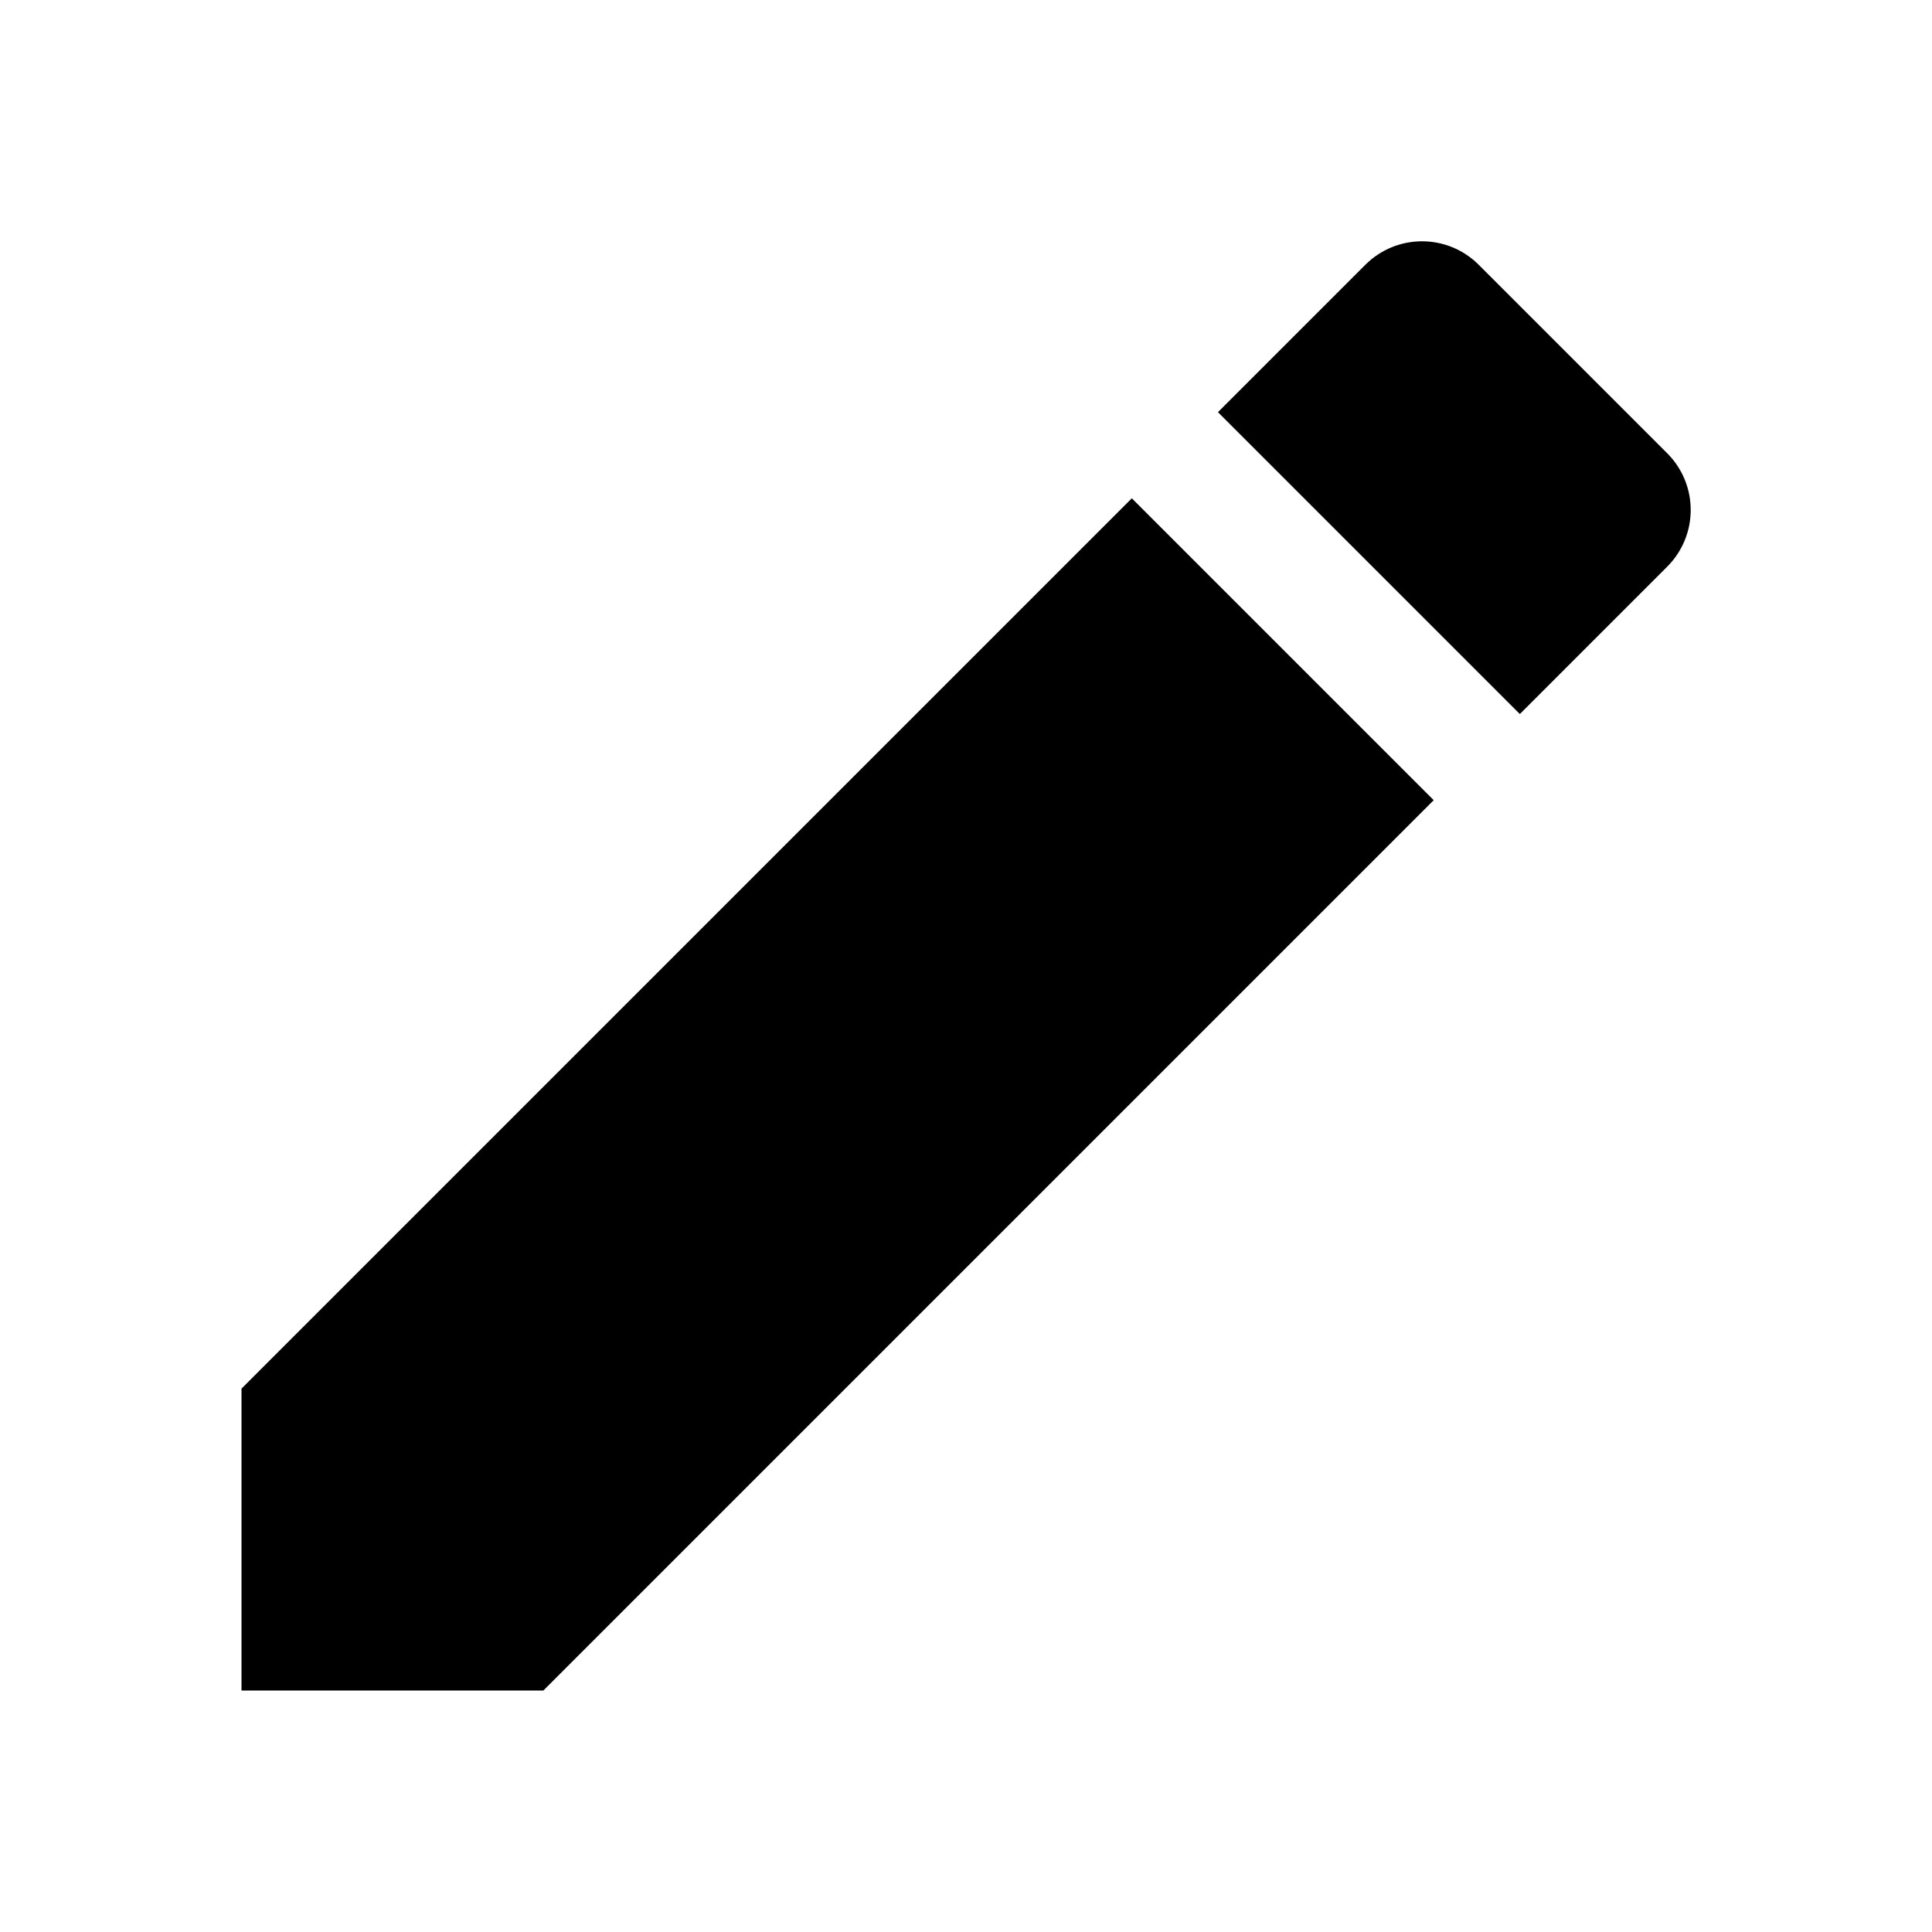
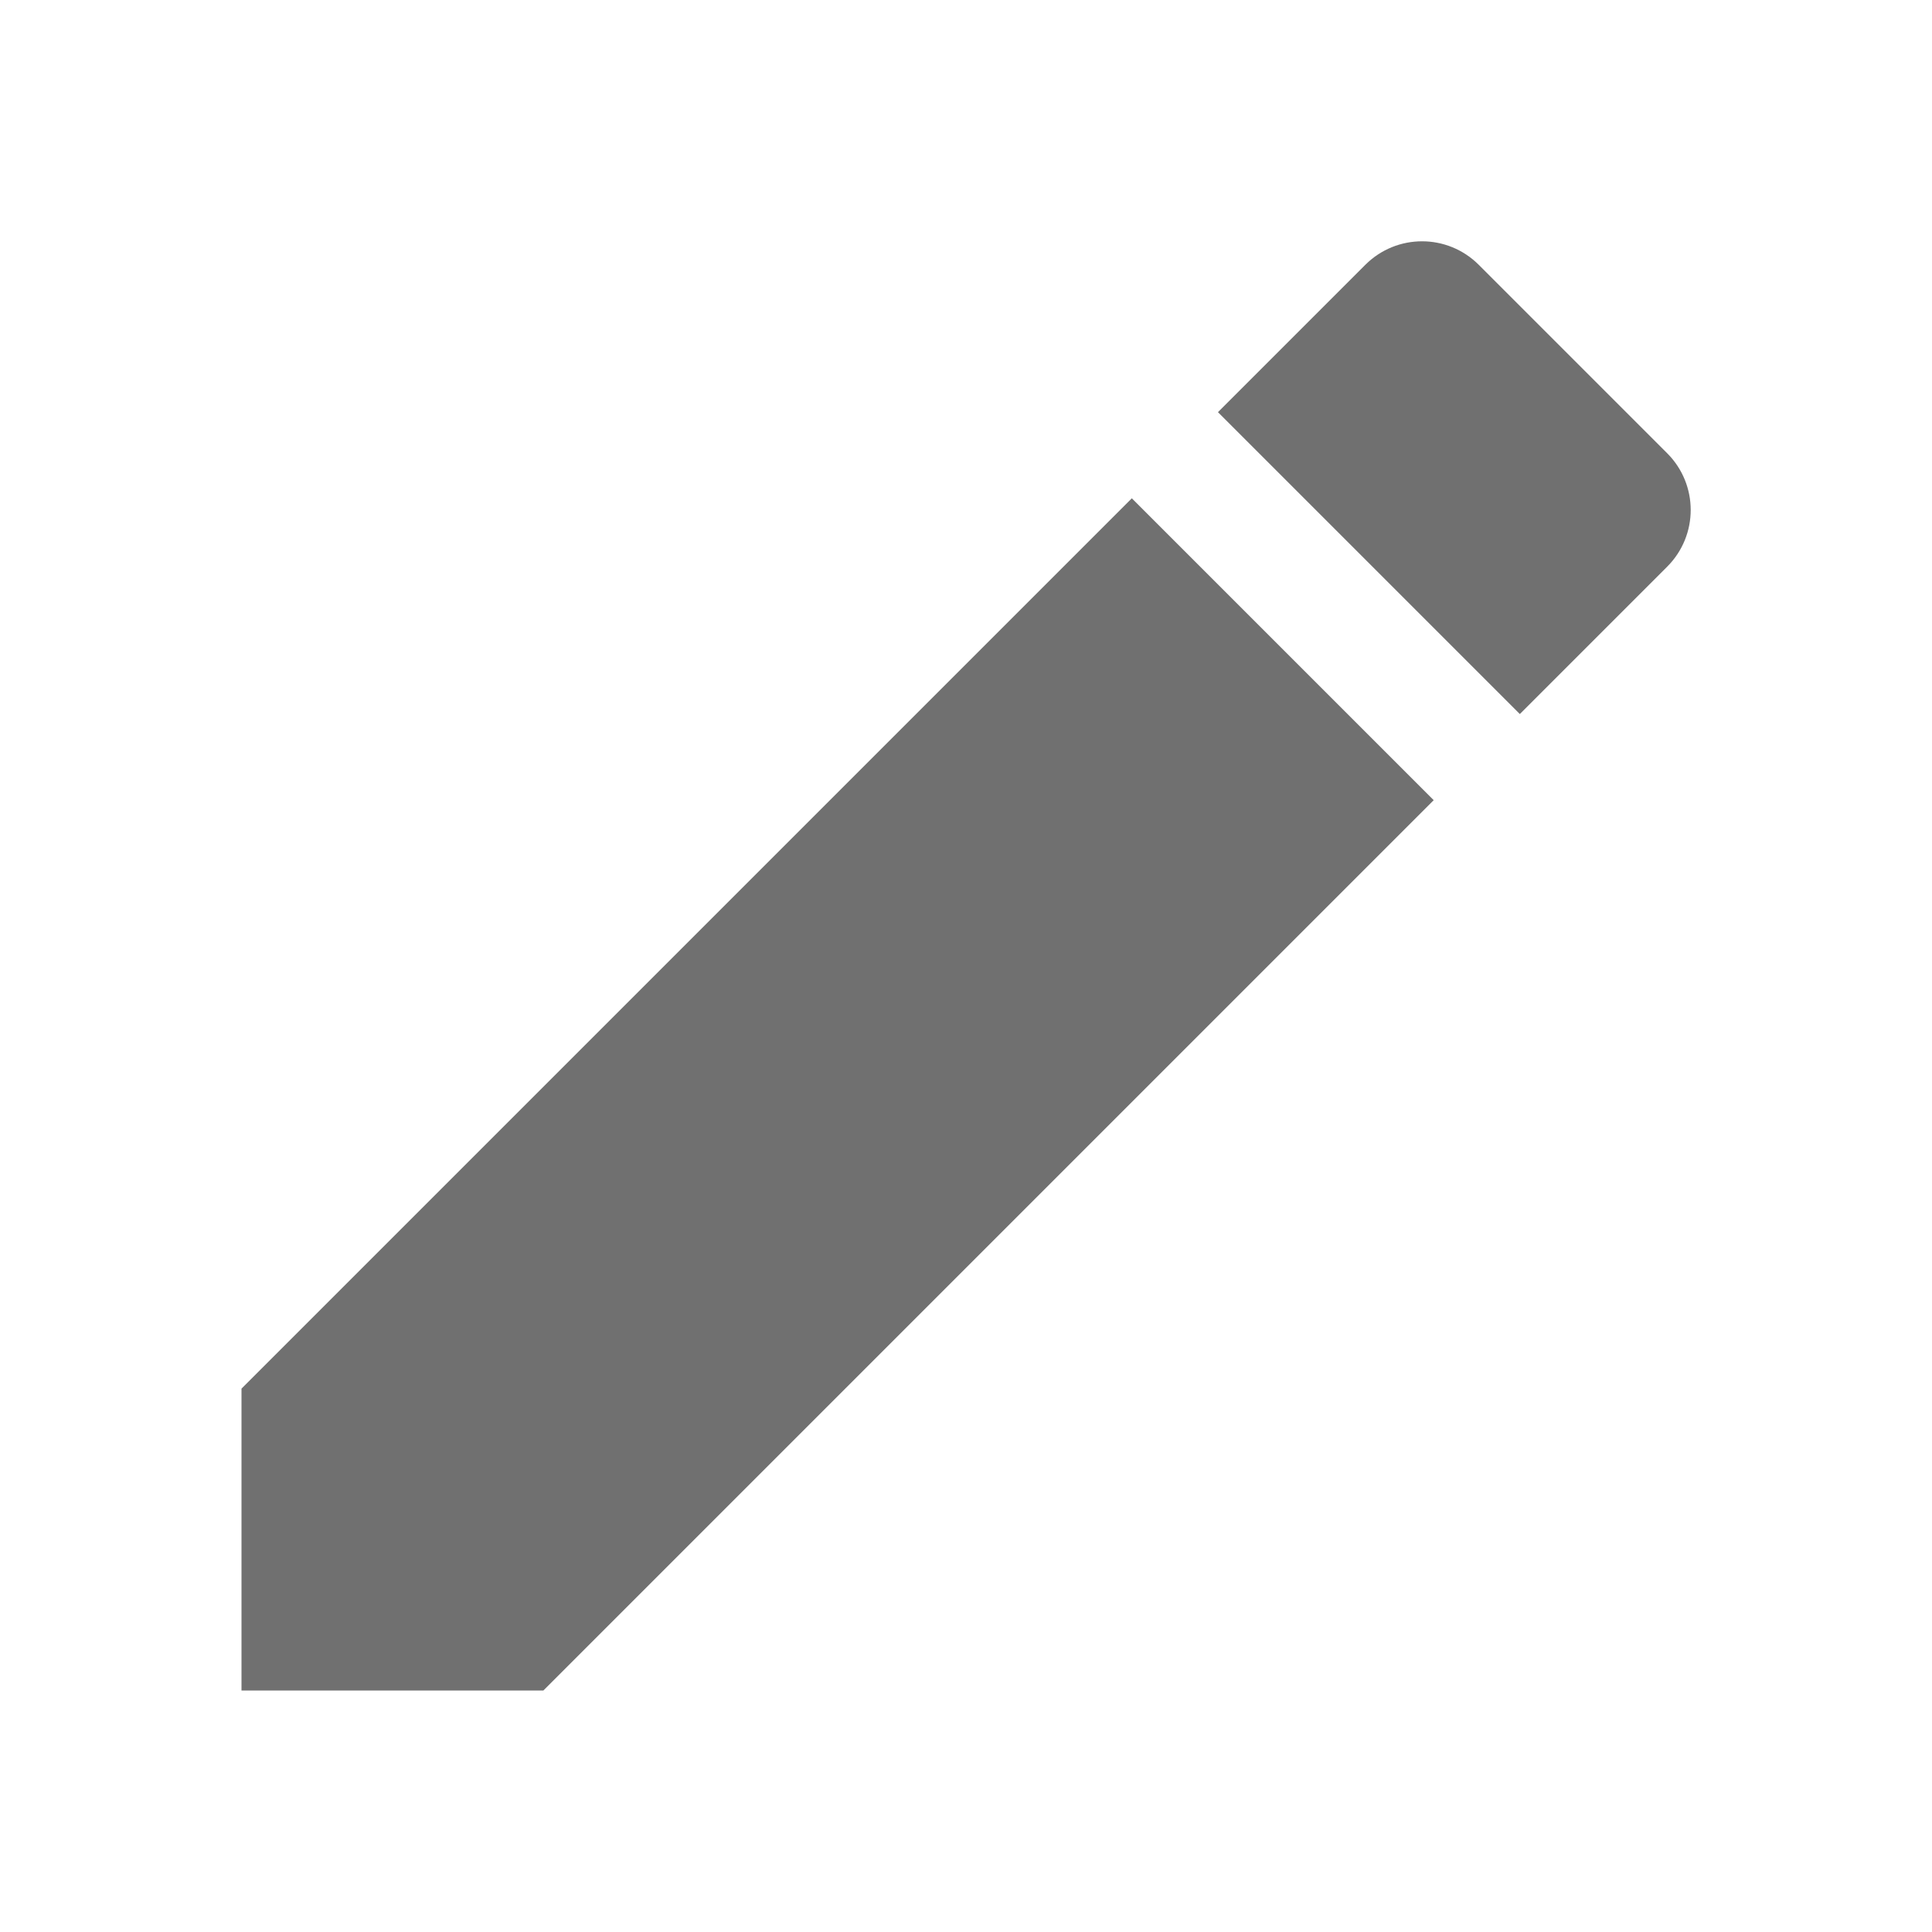
- <svg xmlns="http://www.w3.org/2000/svg" width="24" height="24" viewBox="0 0 24 24">
+ <svg xmlns="http://www.w3.org/2000/svg" fill="#707070" width="24" height="24" viewBox="0 0 24 24">
  <path d="M3 17.25V21h3.75L17.81 9.94l-3.75-3.75L3 17.25zM20.71 7.04c.39-.39.39-1.02 0-1.41l-2.34-2.34c-.39-.39-1.02-.39-1.41 0l-1.83 1.83 3.75 3.75 1.83-1.83z" />
  <path d="M0 0h24v24H0z" fill="none" />
</svg>
